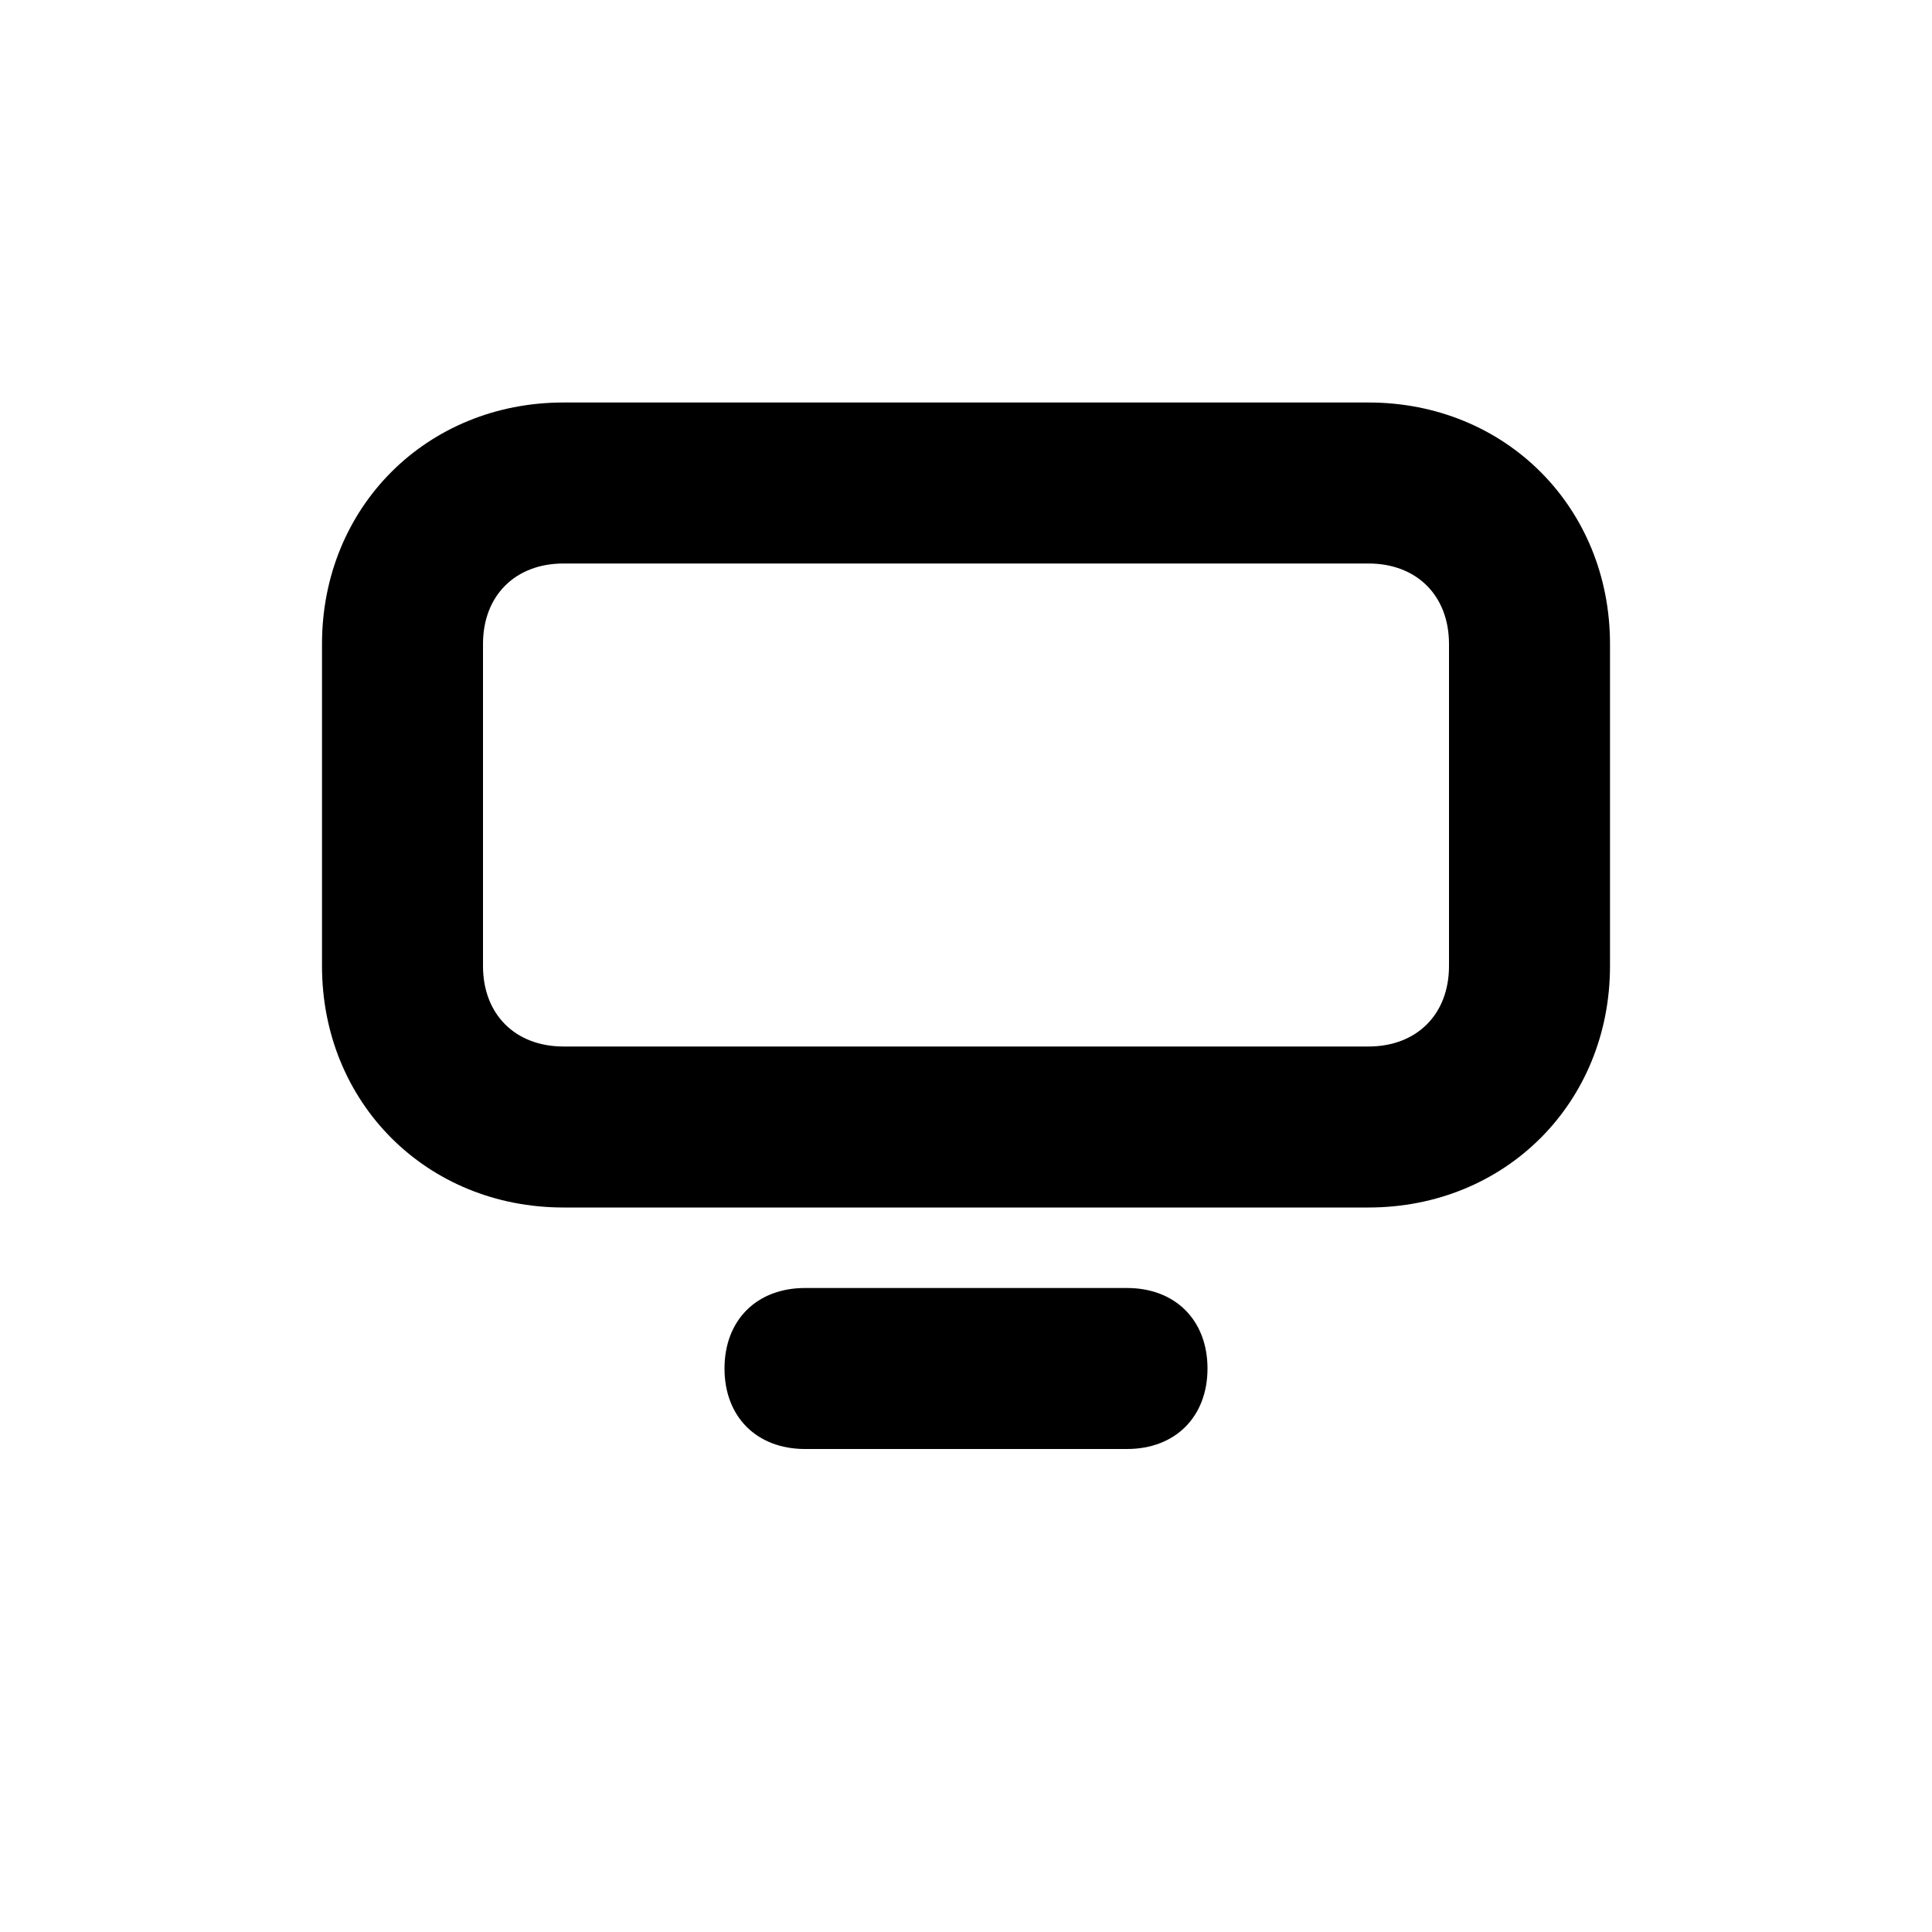
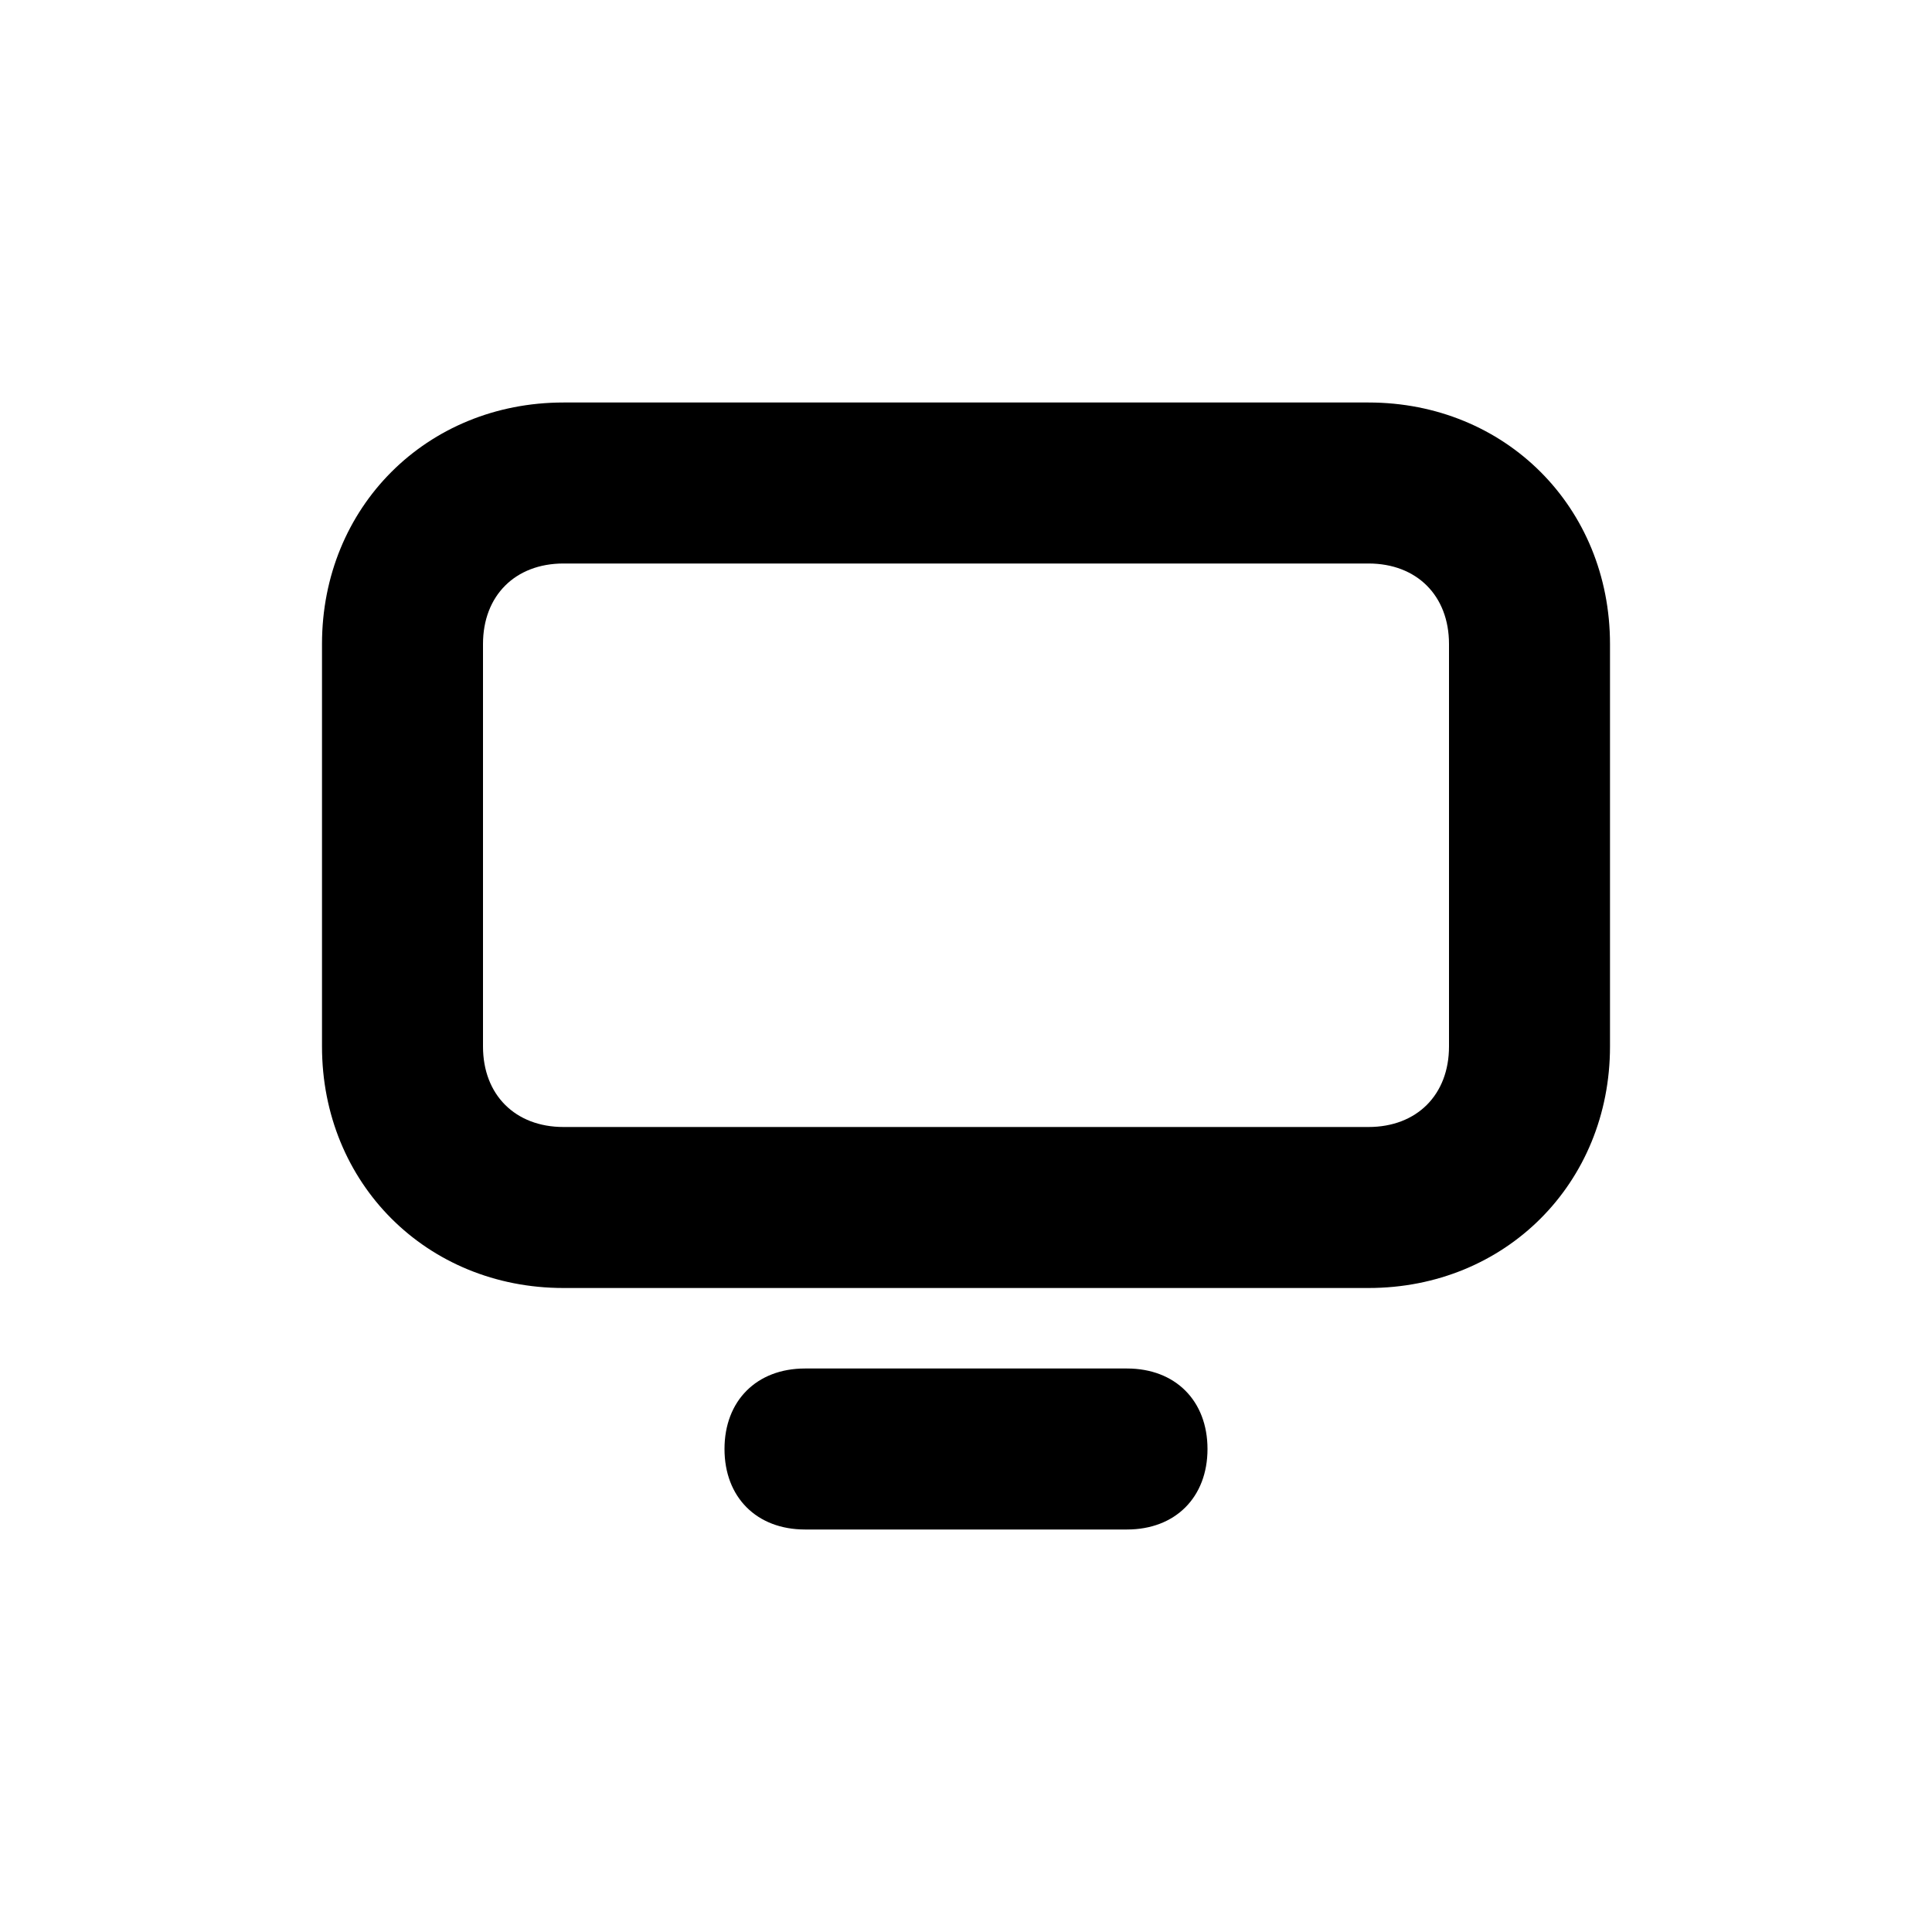
<svg xmlns="http://www.w3.org/2000/svg" version="1.1" id="Layer_1" x="0px" y="0px" viewBox="0 0 24 24" style="enable-background:new 0 0 24 24;" xml:space="preserve">
  <style type="text/css">
	.st0{fill:#A5B2BD;}
	.st1{fill:#3197D6;}
- 	.st2{fill:none;stroke:#72808E;stroke-width:2;stroke-linecap:round;stroke-linejoin:round;stroke-miterlimit:10;}
- 	.st3{fill:none;stroke:#A4B2BC;stroke-width:2;stroke-linecap:round;stroke-linejoin:round;stroke-miterlimit:10;}
</style>
  <g>
-     <path d="M17,5H7C5.3,5,4,6.3,4,8v4c0,1.7,1.3,3,3,3h10c1.7,0,3-1.3,3-3V8C20,6.3,18.7,5,17,5z M18,12c0,0.6-0.4,1-1,1H7   c-0.6,0-1-0.4-1-1V8c0-0.6,0.4-1,1-1h10c0.6,0,1,0.4,1,1V12z" />
-     <path d="M14,16h-4c-0.6,0-1,0.4-1,1s0.4,1,1,1h4c0.6,0,1-0.4,1-1S14.6,16,14,16z" />
+     <path d="M17,5H7C5.3,5,4,6.3,4,8v5c0,1.7,1.3,3,3,3h10c1.7,0,3-1.3,3-3V8C20,6.3,18.7,5,17,5z M18,13c0,0.6-0.4,1-1,1H7   c-0.6,0-1-0.4-1-1V8c0-0.6,0.4-1,1-1h10c0.6,0,1,0.4,1,1V13z" />
+     <path d="M14,17h-4c-0.6,0-1,0.4-1,1s0.4,1,1,1h4c0.6,0,1-0.4,1-1S14.6,17,14,17z" />
  </g>
</svg>
